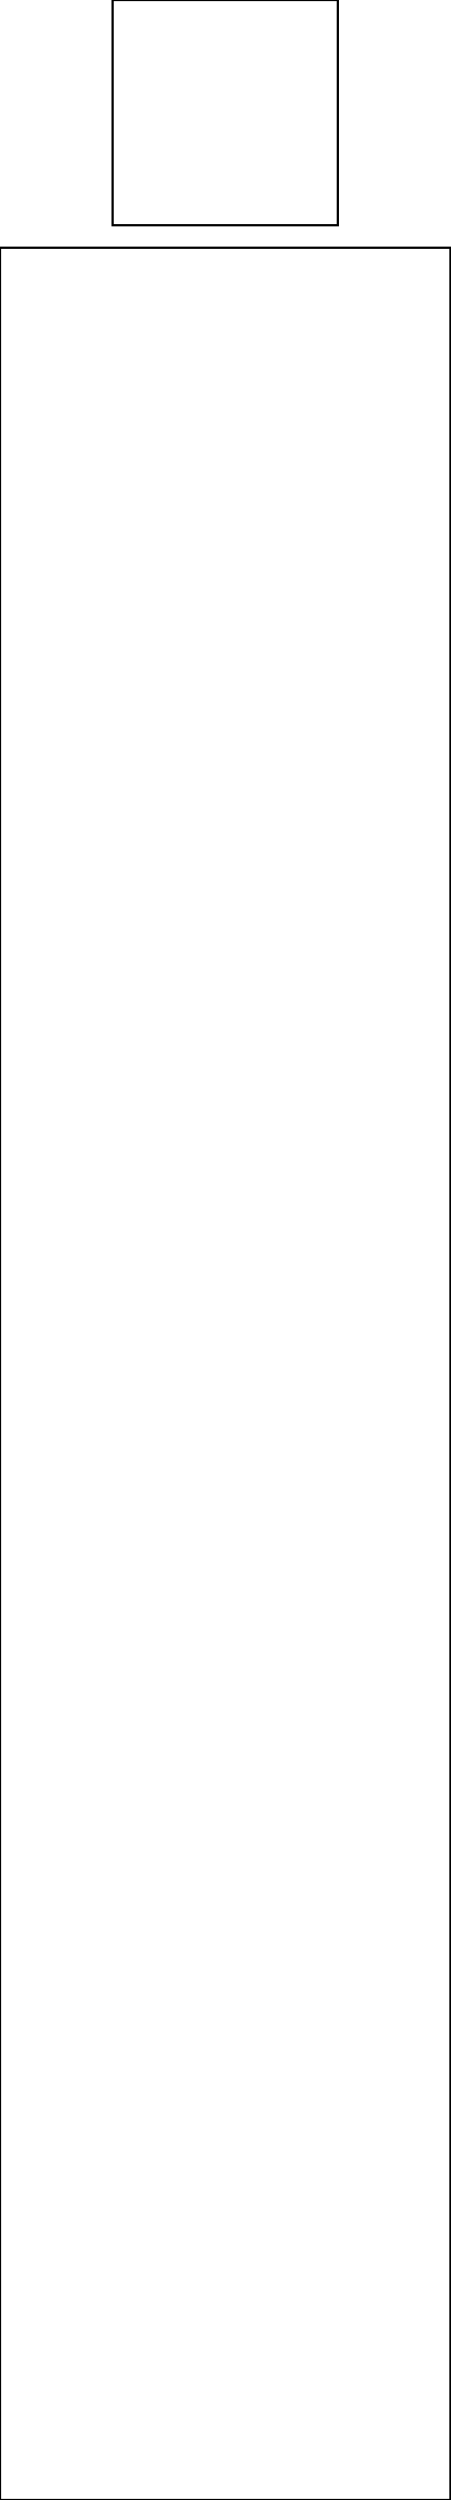
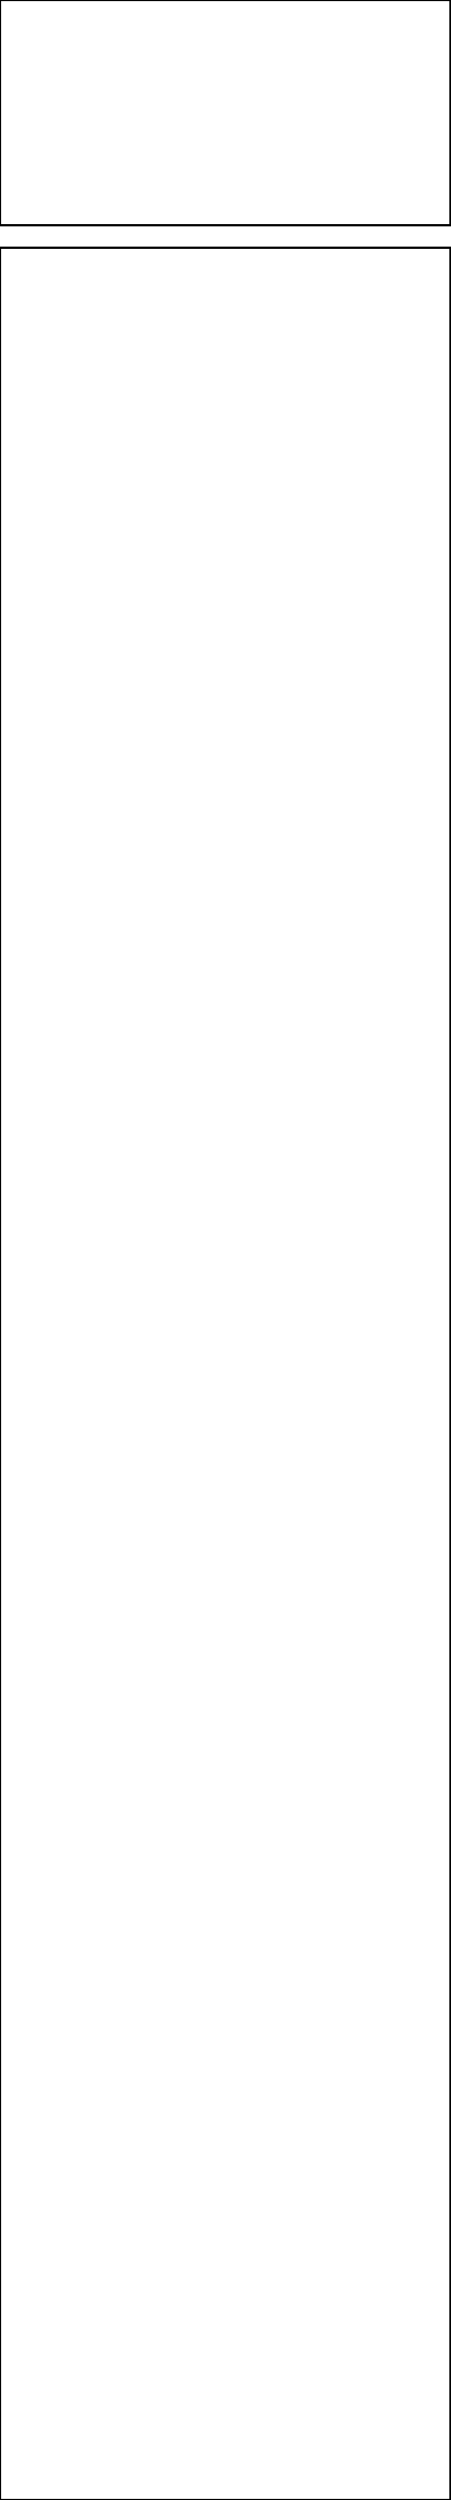
<svg xmlns="http://www.w3.org/2000/svg" baseProfile="tiny" height="111 mm" width="20 mm" viewBox="0 0 20 111" version="1.1" stroke="black" stroke-width=".1" fill="none">
  <path d="M0 11 L20 11 L20 111 L19.949 111 L19.897 111 L19.846 111 L19.794 111 L19.741 111 L19.687 111 L19.631 111 L19.574 111 L19.515 111 L19.452 111 L19.387 111 L19.318 111 L19.245 111 L19.166 111 L19.08 111 L18.987 111 L18.884 111 L18.77 111 L18.642 111 L18.495 111 L18.326 111 L18.126 111 L17.886 111 L17.591 111 L17.217 111 L16.724 111 L16.041 111 L15.026 111 L13.345 111 L10 111 L0 111 z" />
-   <path d="M5 10 L5 5 L5 0 L10 0 L15 0 L15 5 L15 10 L10 10 z" />
+   <path d="M0 10 L0 5 L0 0 L10 0 L20 0 L20 5 L20 10 L10 10 z" />
</svg>
